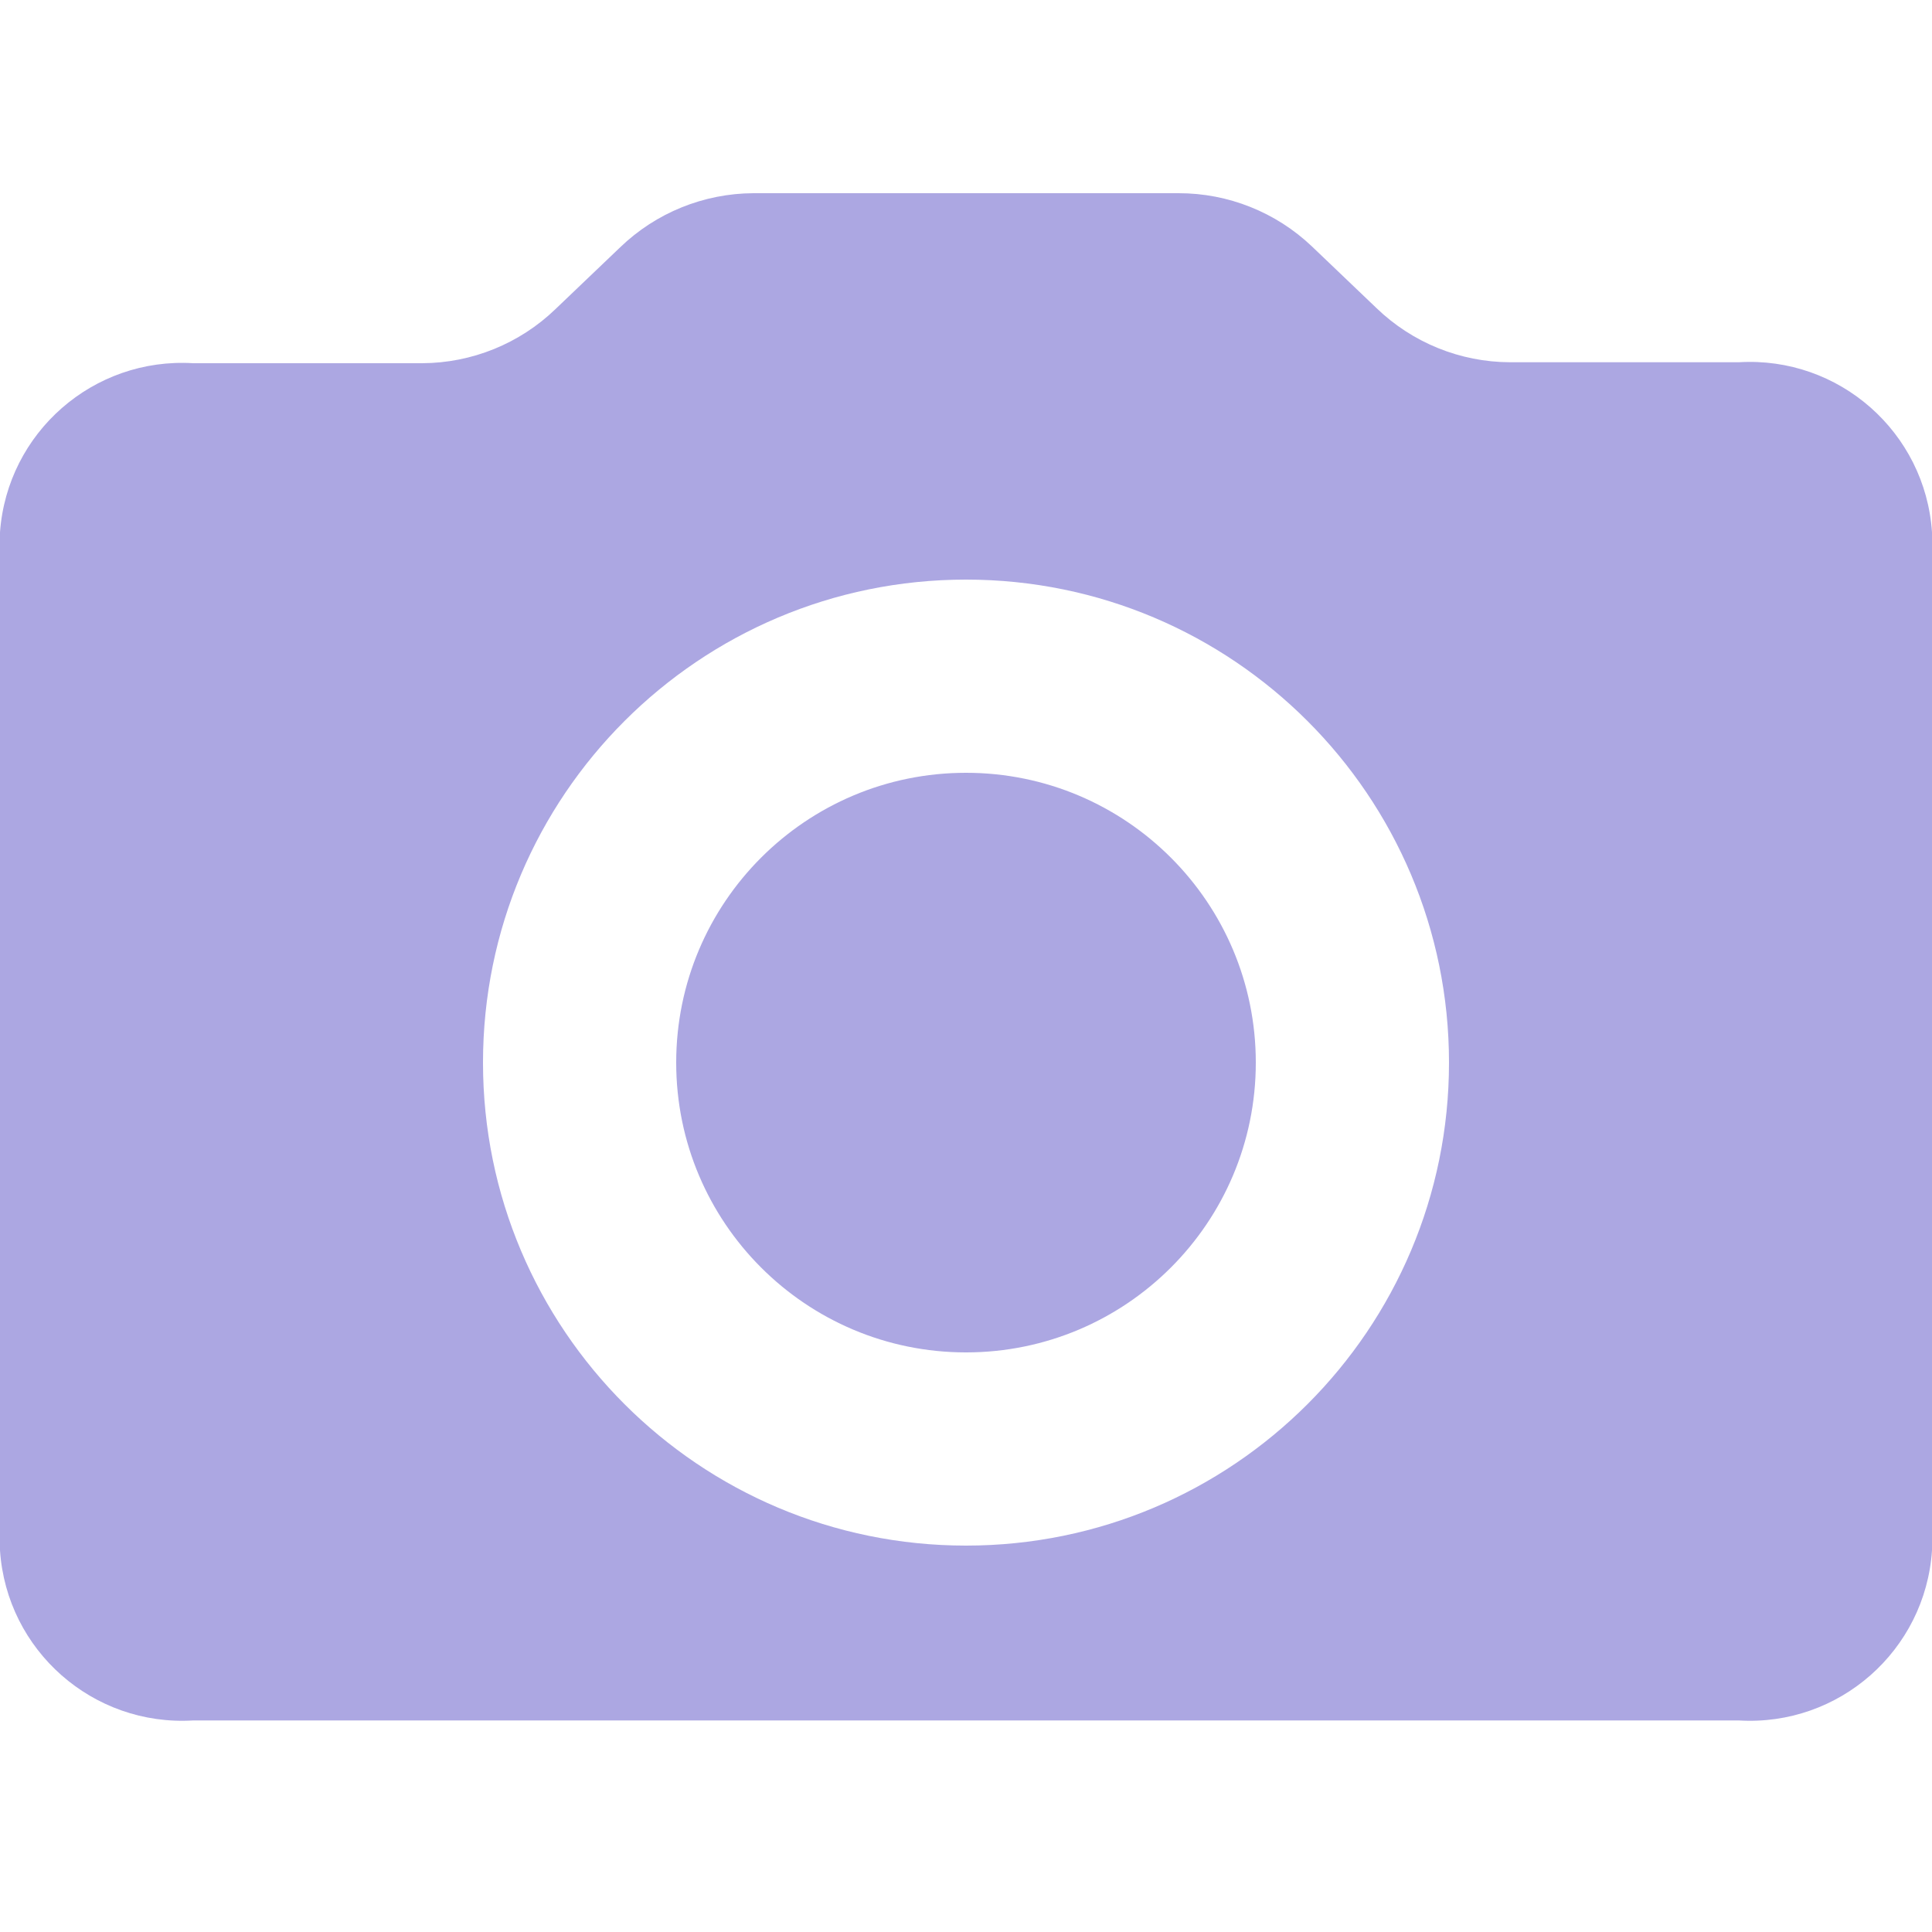
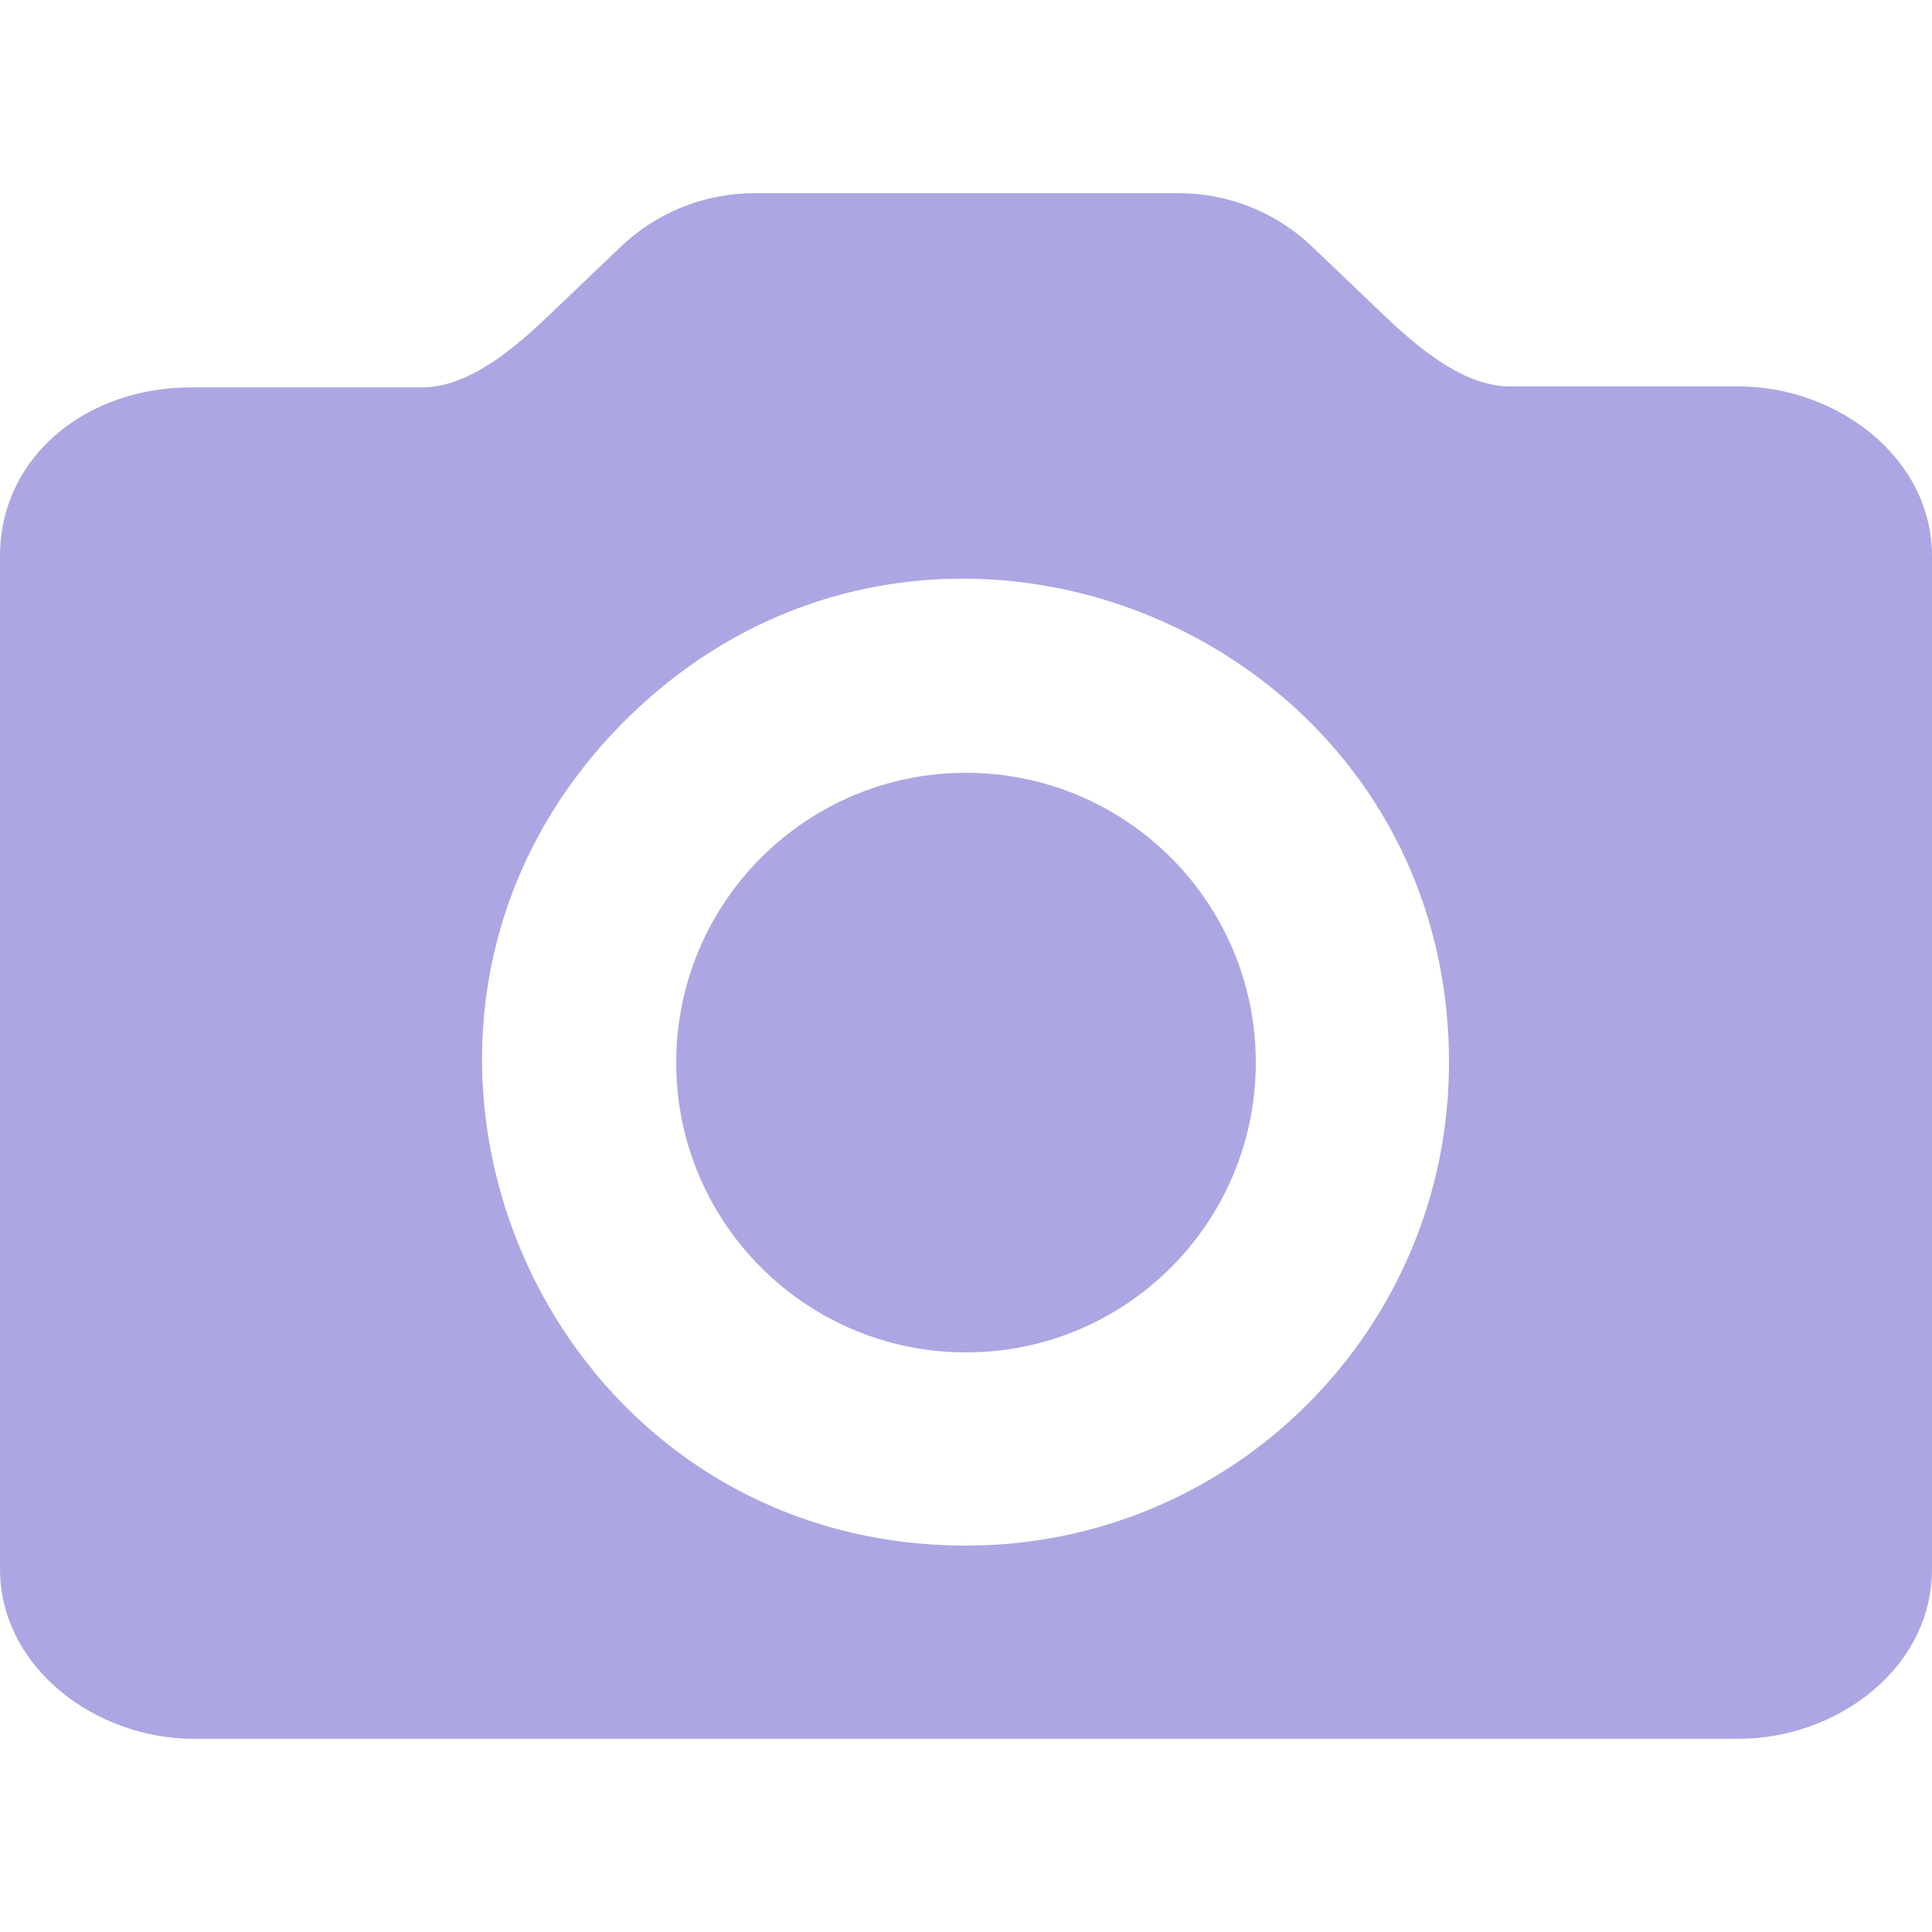
<svg xmlns="http://www.w3.org/2000/svg" width="20" height="20" viewBox="0 0 20 20">
  <g fill="#aca7e2">
-     <path d="M13 11a3 3 0 1 0-3 3 3 3 0 0 0 3-3zm-3 5a5 5 0 1 1 5-5 5 5 0 0 1-5 5zM6.42 2.56l-.67.64a2 2 0 0 1-1.38.56H2a1.89 1.89 0 0 0-2 1.75v10.54a1.89 1.89 0 0 0 2 1.76h16a1.89 1.89 0 0 0 2-1.76V5.51a1.89 1.89 0 0 0-2-1.76h-2.37a2 2 0 0 1-1.38-.56l-.67-.64A2 2 0 0 0 12.2 2H7.8a2 2 0 0 0-1.38.56z" />
+     <path d="M10 16c-4.455 0-6.685-5.386-3.535-8.535C9.615 4.315 15 6.545 15 11a5 5 0 0 1-5 5zM6.42 2.56l-.67.64c-.37.357-.865.808-1.38.81H2C.914 4 0 4.712 0 5.76v10.48C0 17.27 1 18 2 18h16c1 0 2-.716 2-1.76V5.76C20 4.723 19 4 18 4h-2.37c-.515-.002-1.01-.453-1.38-.81l-.67-.64A2 2 0 0 0 12.2 2H7.8a2 2 0 0 0-1.38.56z" />
+     <circle cx="10" cy="11" r="3" />
  </g>
</svg>
